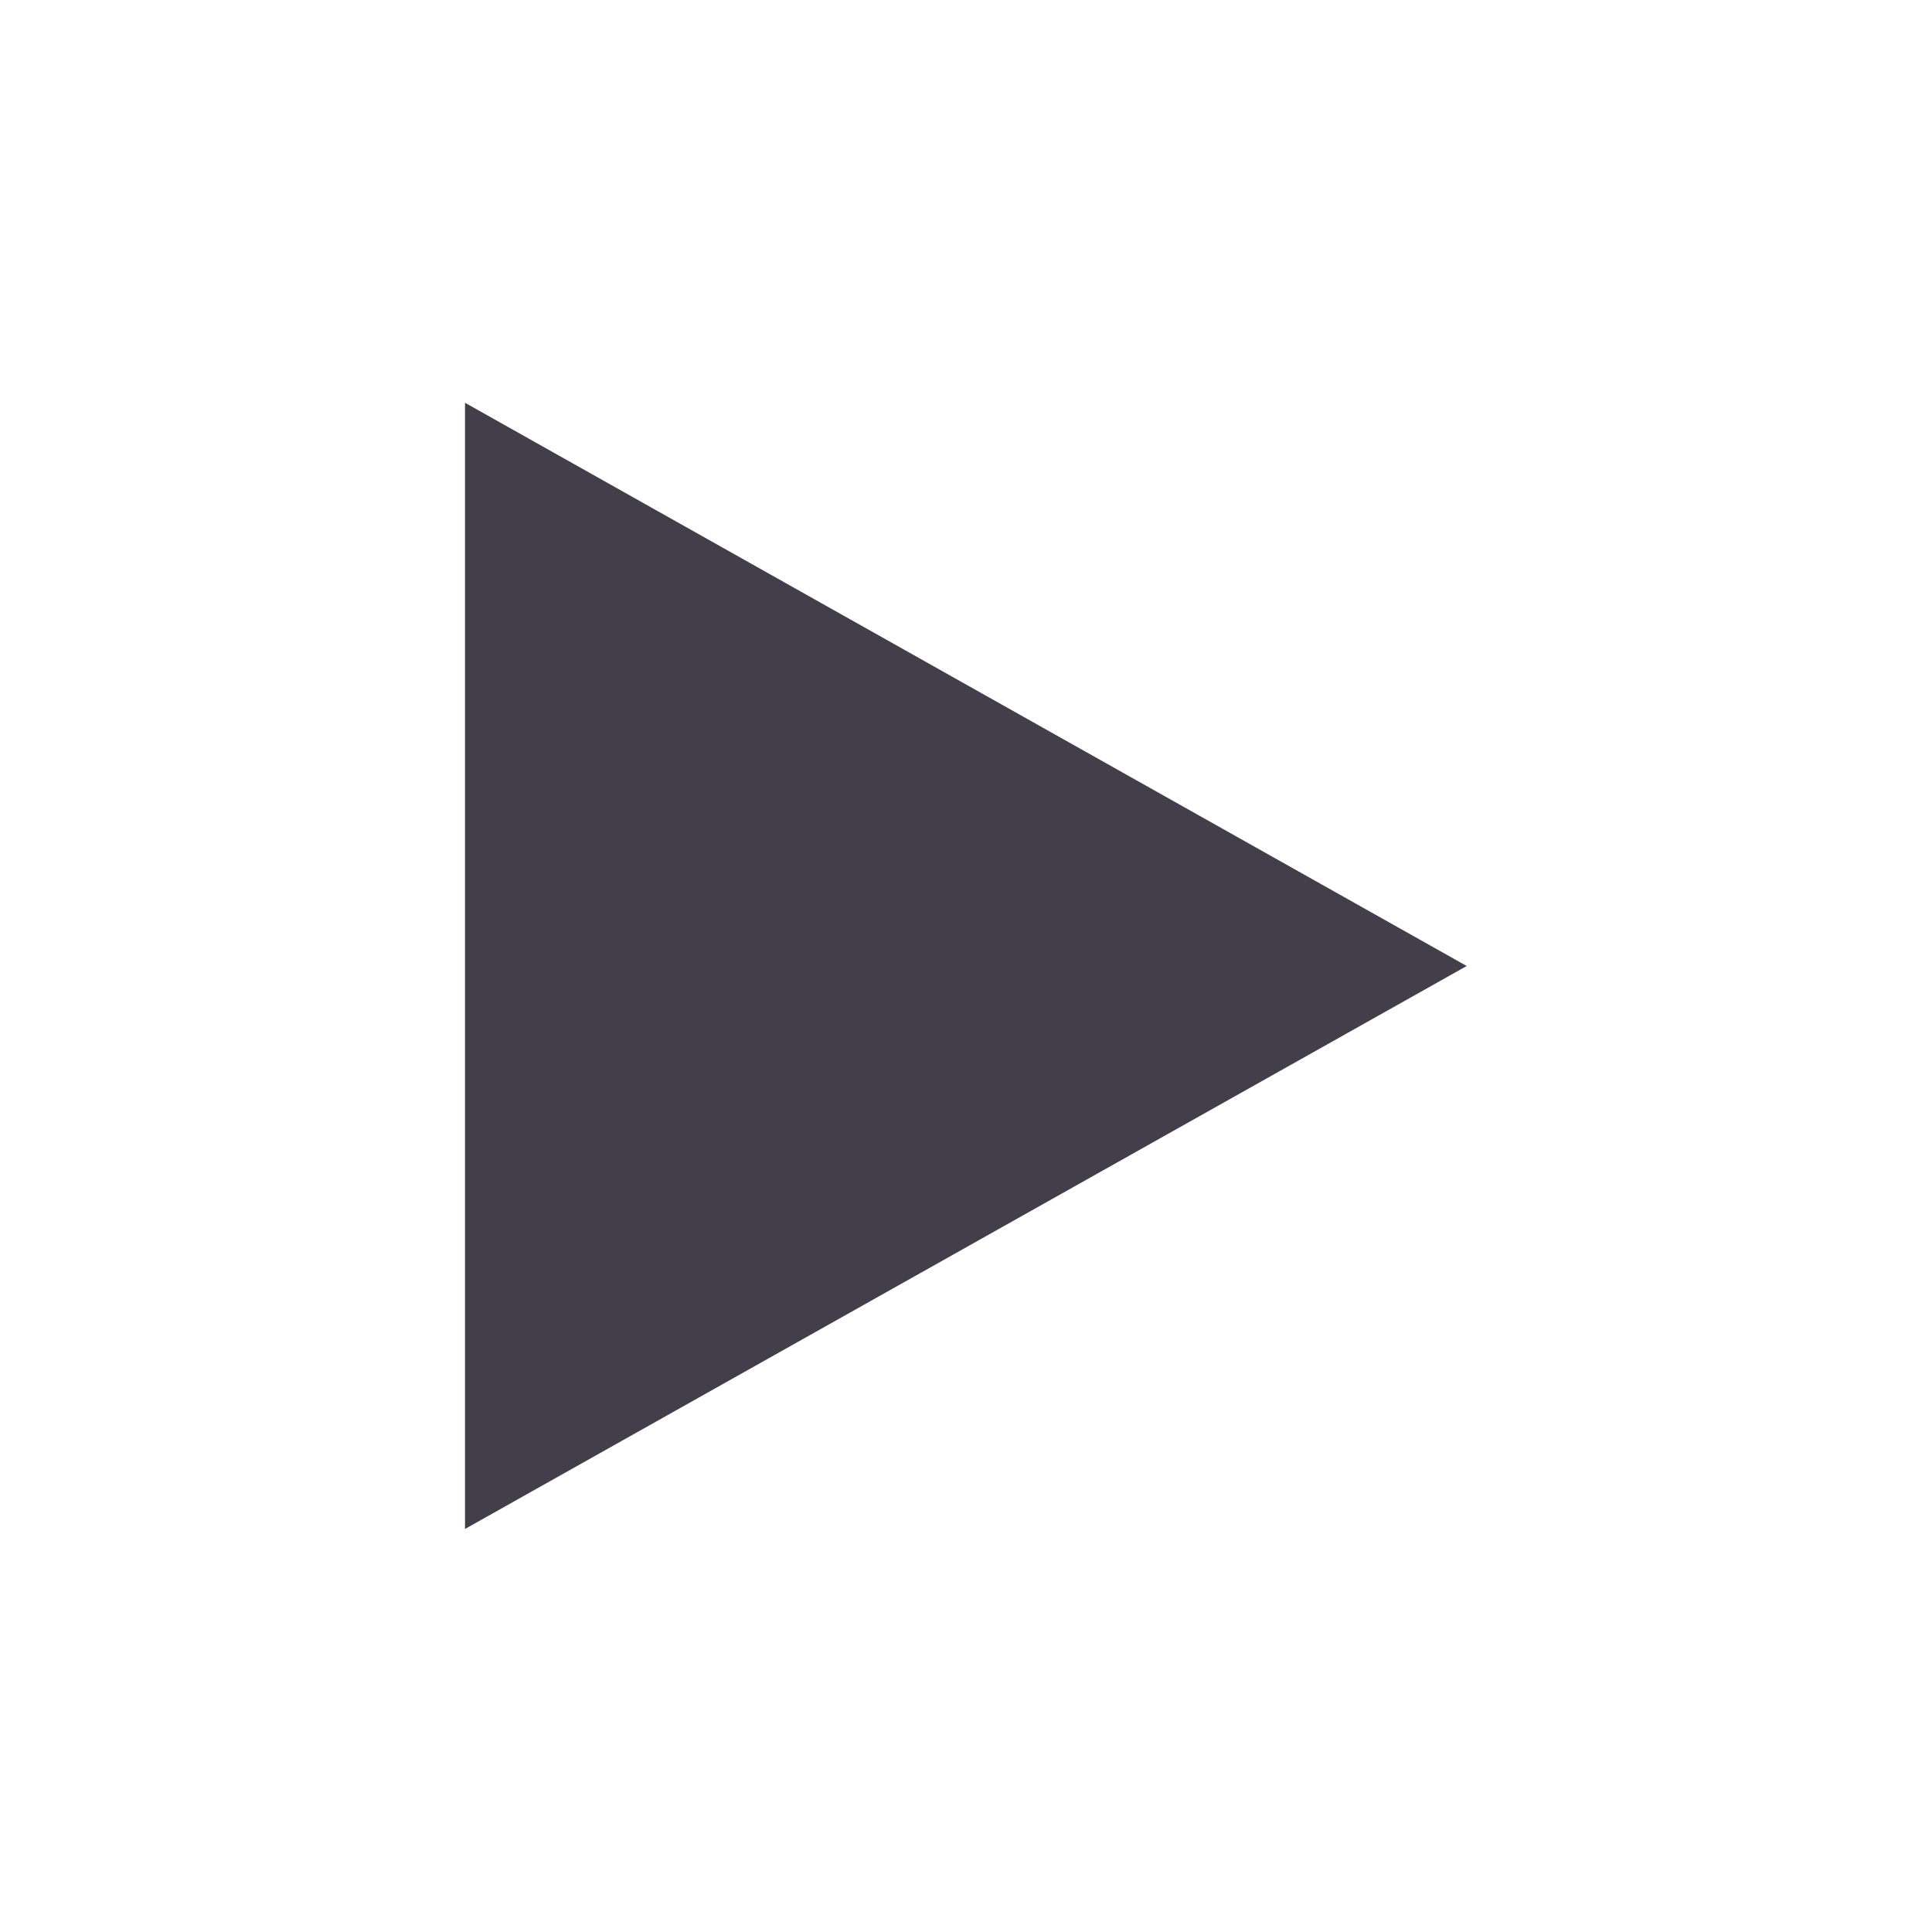
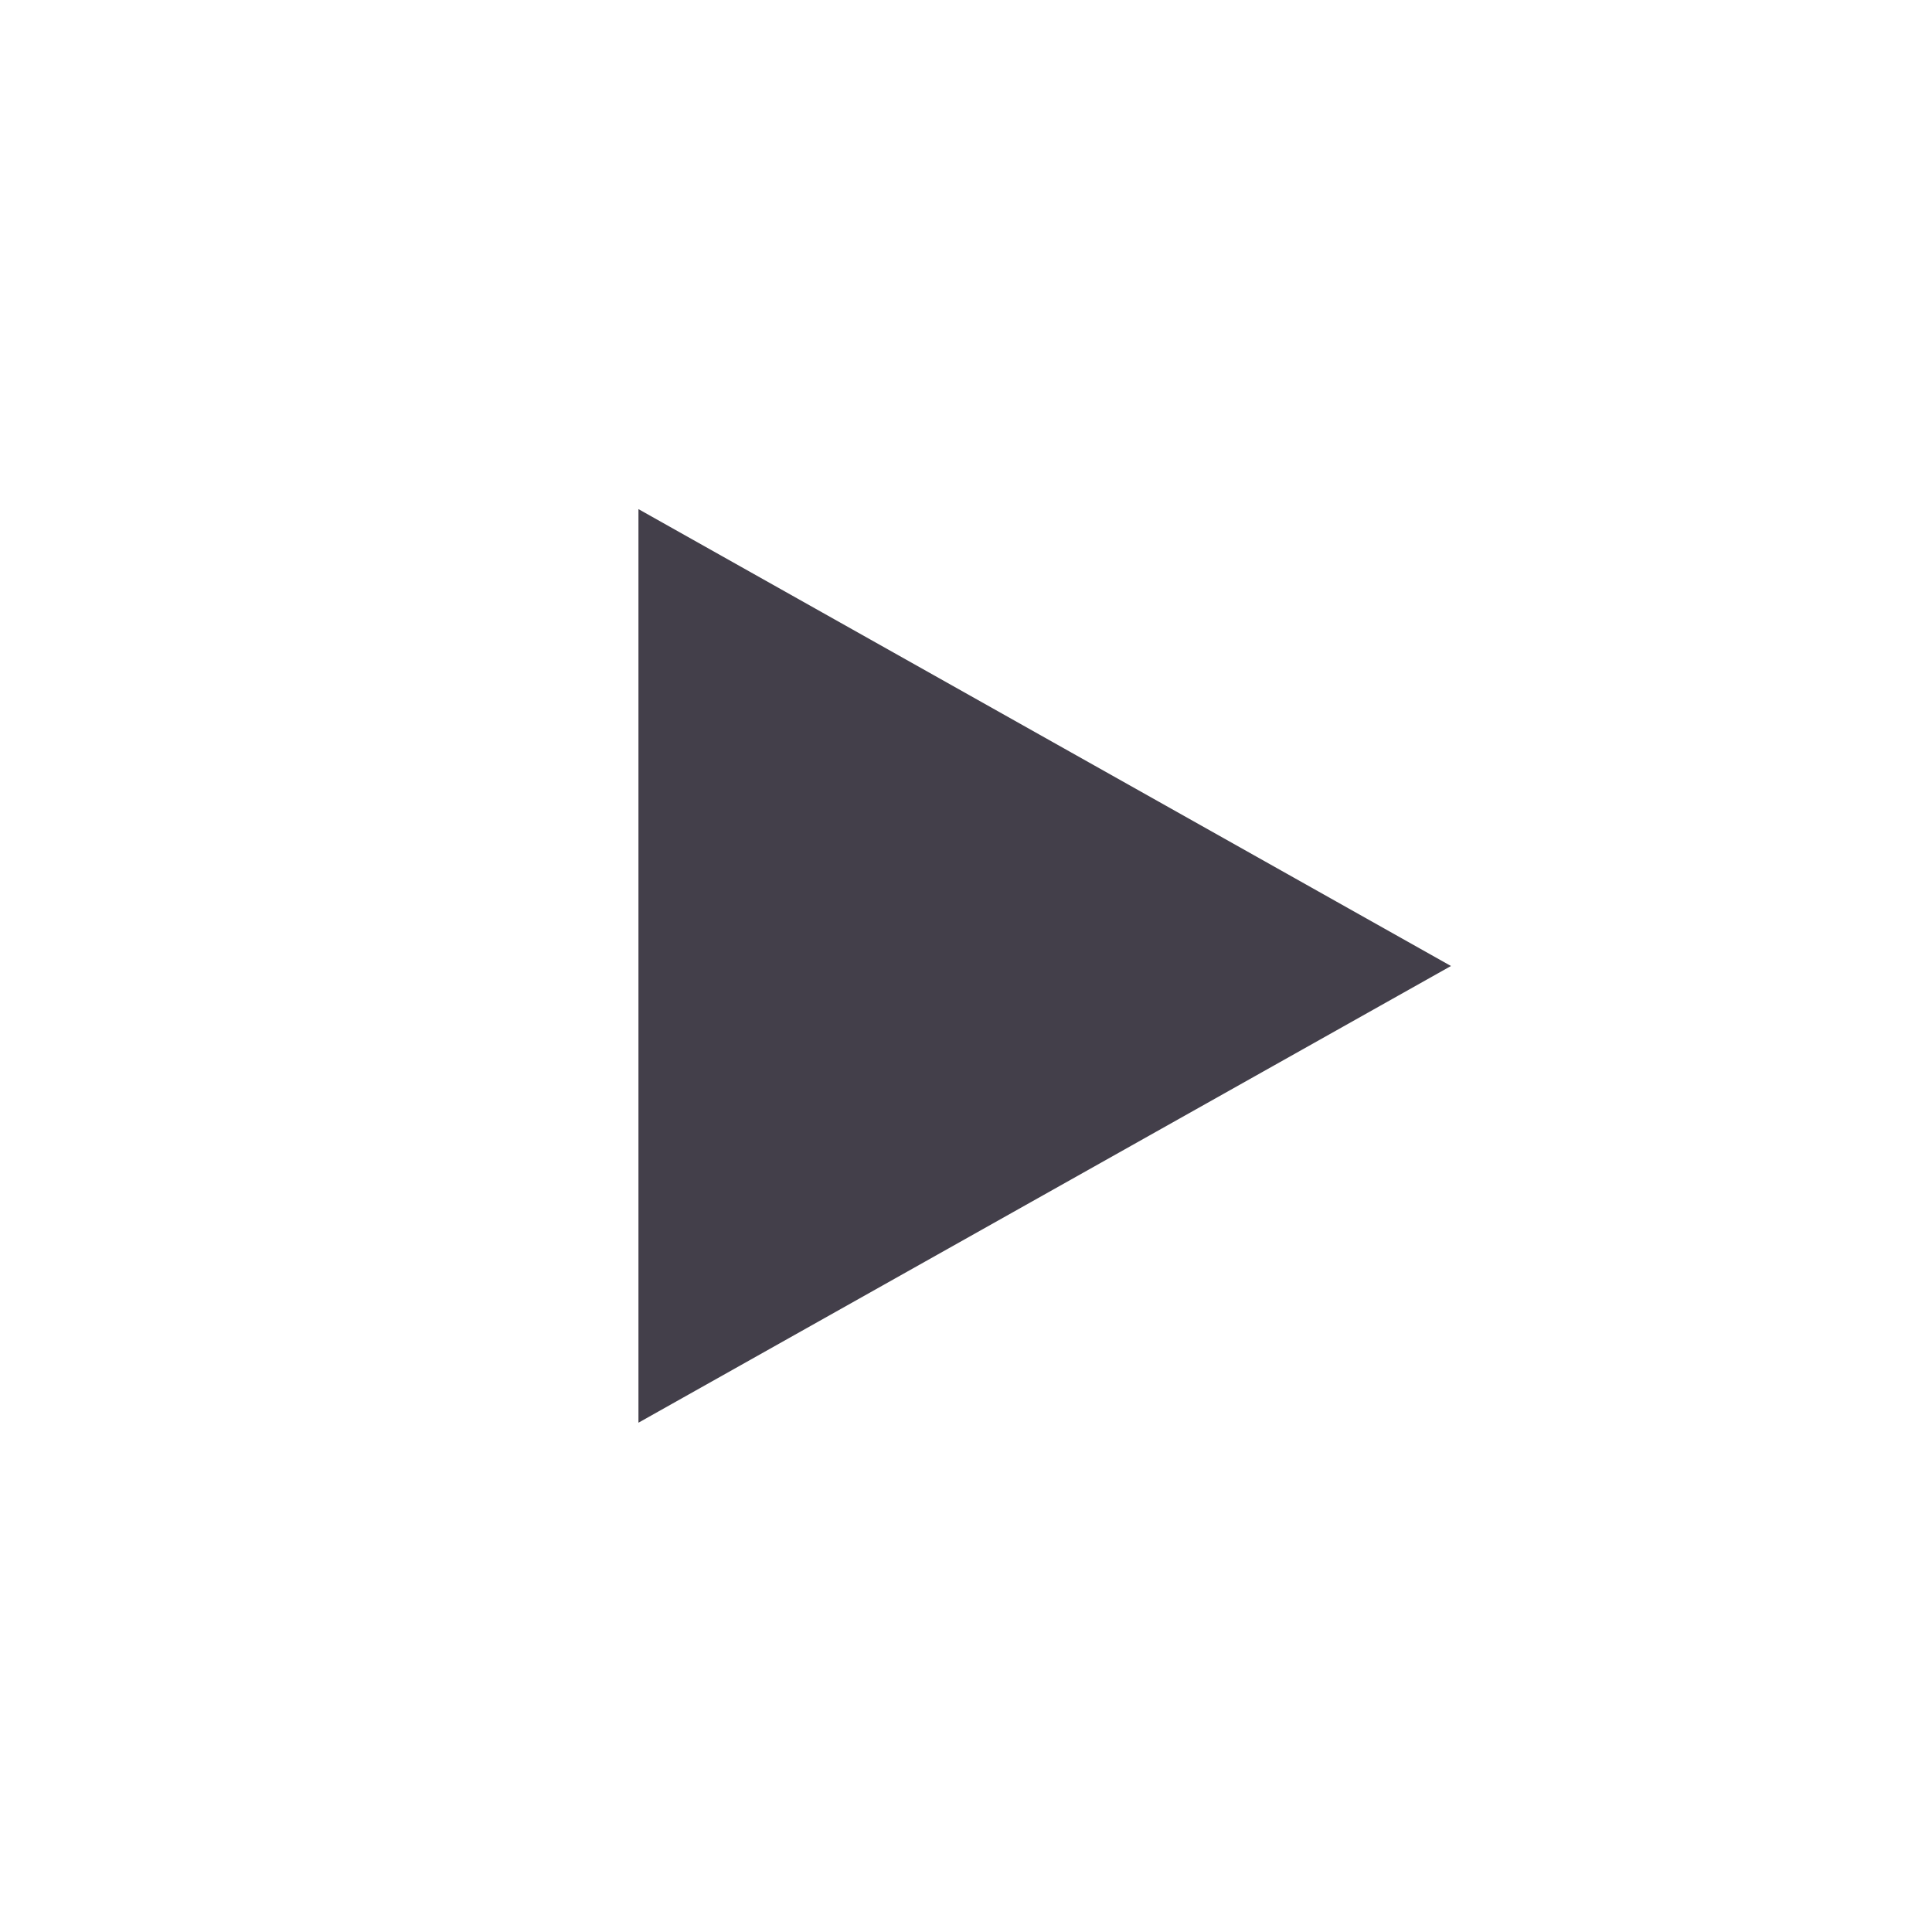
- <svg xmlns="http://www.w3.org/2000/svg" version="1.1" id="Layer_1" x="0px" y="0px" viewBox="258.5 533.5 720 720" enable-background="new 258.5 533.5 720 720" xml:space="preserve">
-   <polyline fill="#433F4A" points="431.8,1103.3 431.8,683.6 805.1,893.5 " />
+ <svg xmlns="http://www.w3.org/2000/svg" version="1.1" id="Layer_1" x="0px" y="0px" viewBox="78.5 353.5 1080 1080" enable-background="new 78.5 353.5 1080 1080" xml:space="preserve">
+   <polyline fill="#433F4A" points="435.4,1148.8 435.4,638.1 889.6,893.5 " />
</svg>
